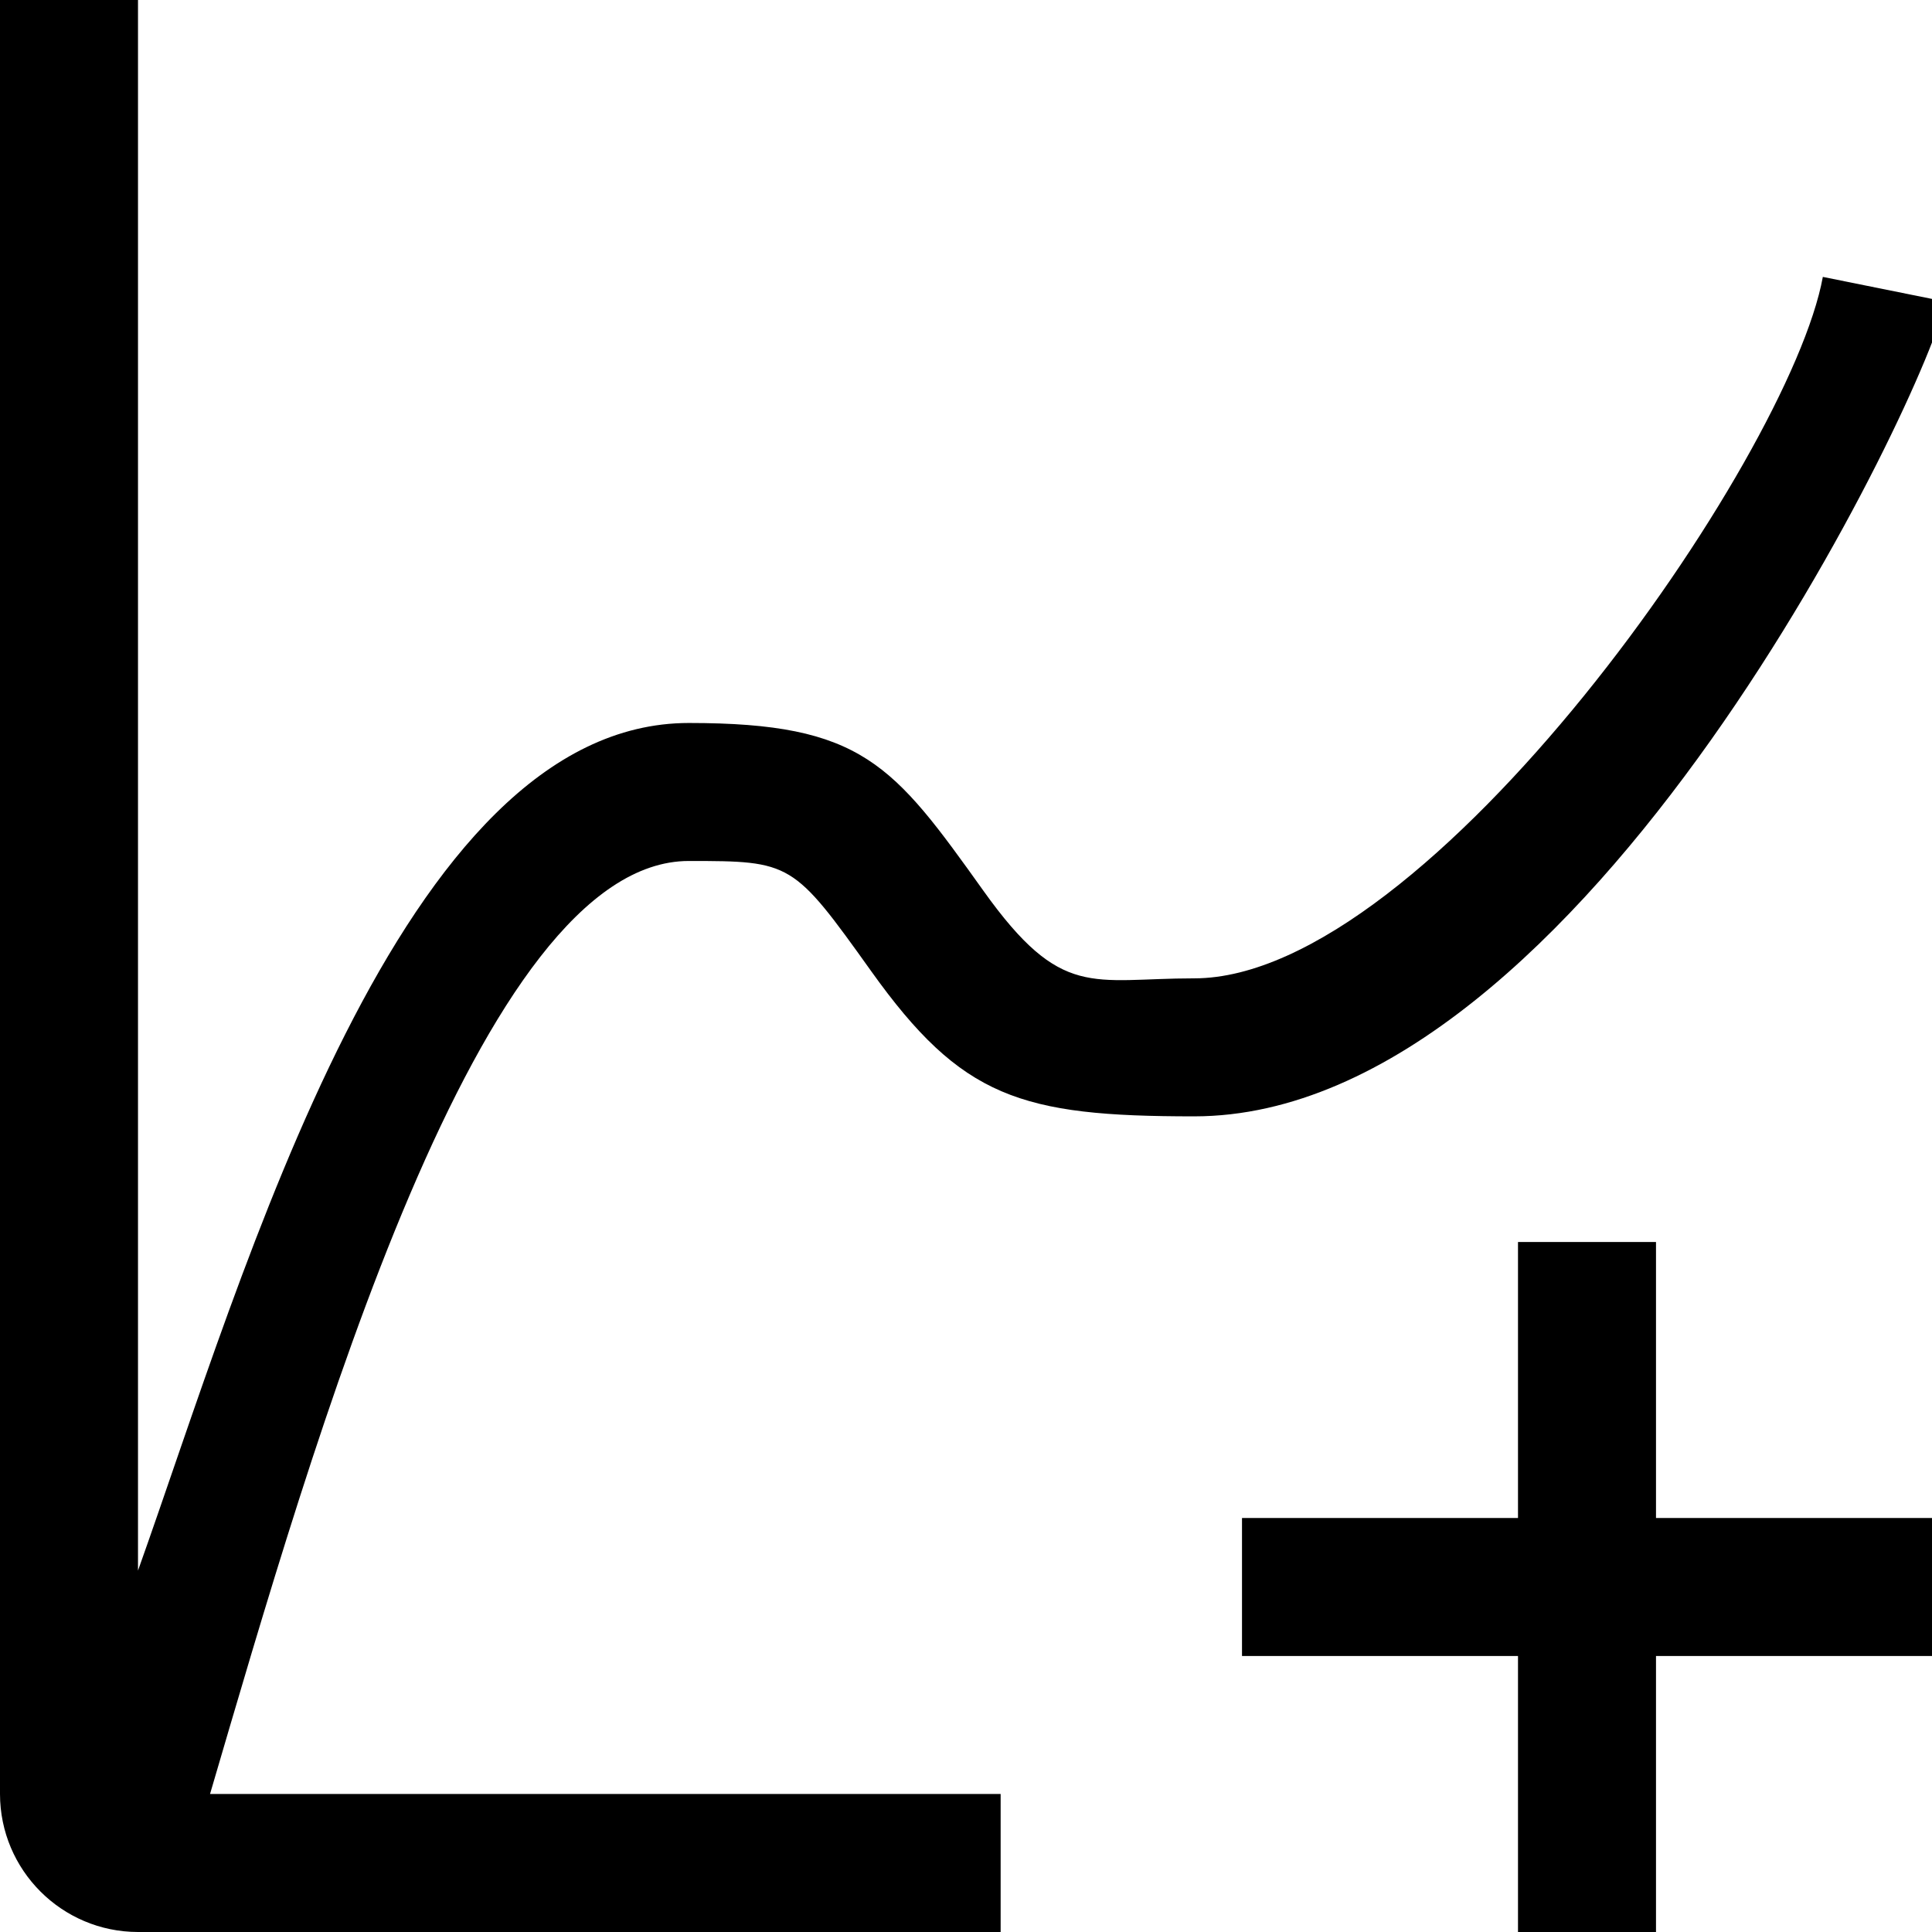
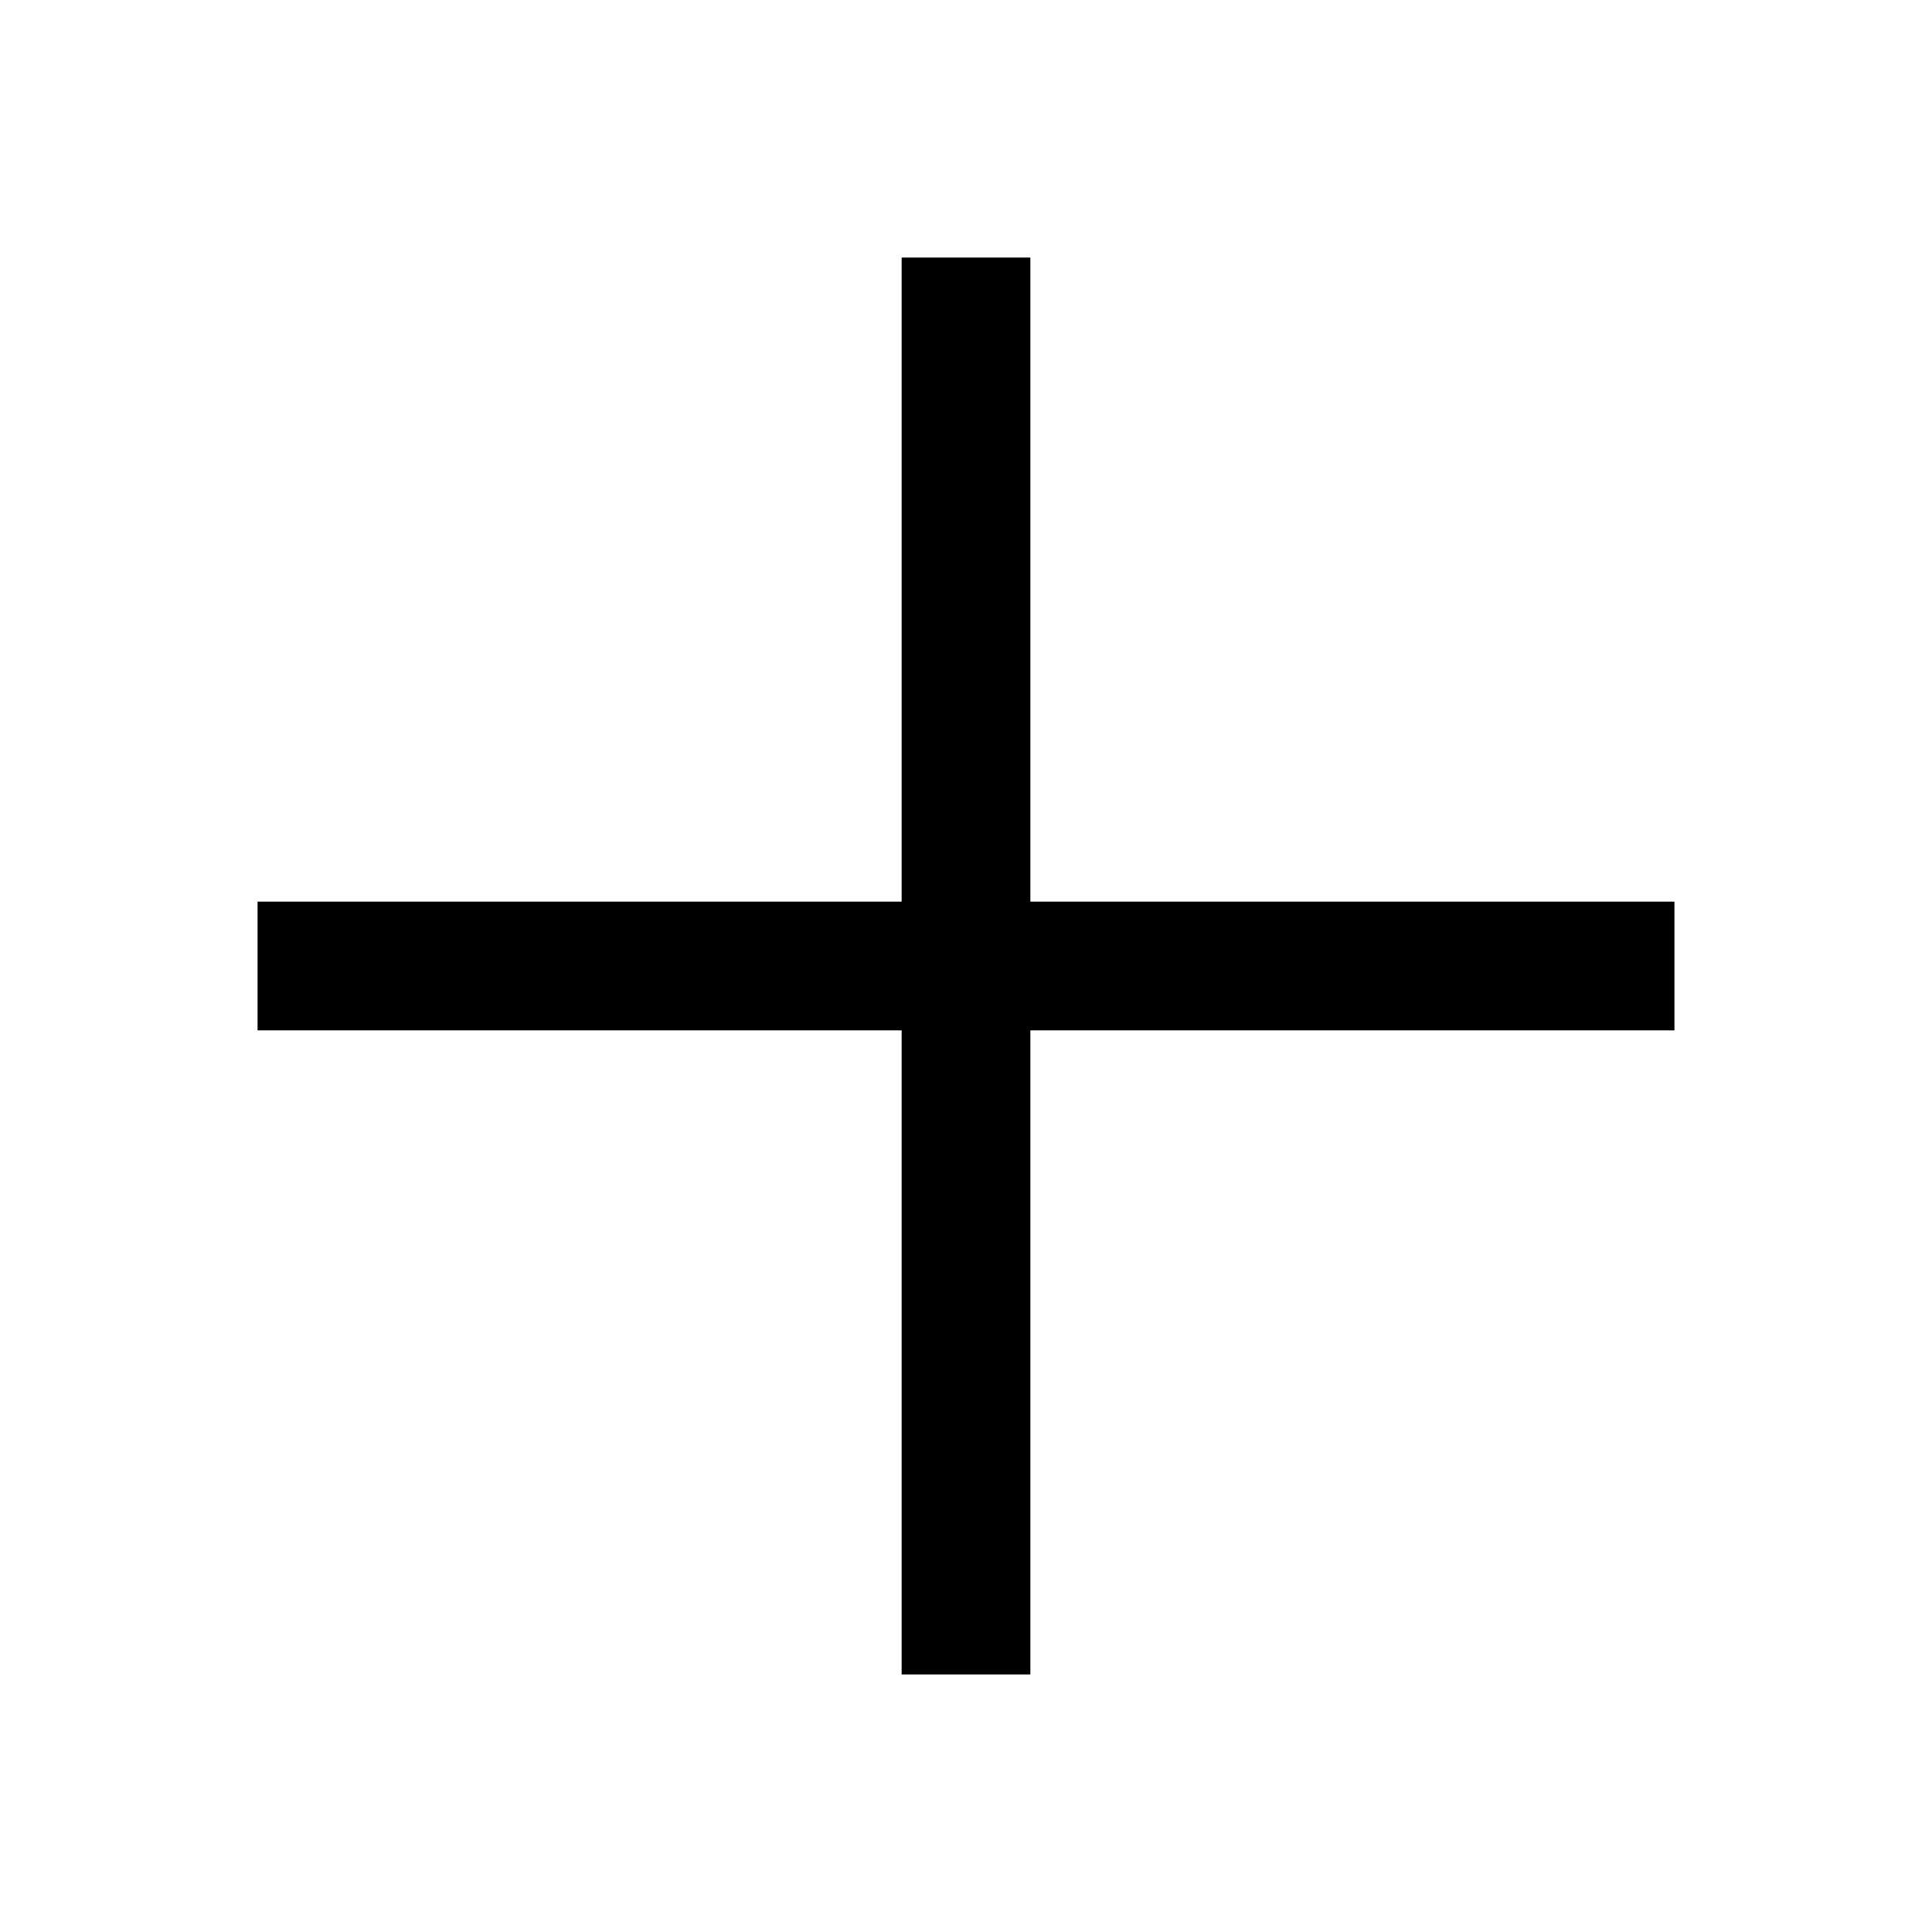
- <svg xmlns="http://www.w3.org/2000/svg" id="icon" width="32" height="32" viewBox="2 2 28 28" version="1.1">
+ <svg xmlns="http://www.w3.org/2000/svg" id="icon" width="32" height="32" viewBox="1 1 30 30" version="1.1">
  <defs id="defs1">
    <style id="style1">
      .cls-1 {
        fill: none;
      }
    </style>
  </defs>
-   <path d="m 11.983,14.478 c 1.485,0 1.511,0.012 2.643,1.597 1.312,1.837 2.166,2.104 4.68,2.104 5.671,0 10.667,-10.598 10.887,-11.808 l -1.775,-0.358 c -0.482,2.641 -5.717,10.166 -9.111,10.166 -1.485,0 -1.921,0.318 -3.053,-1.267 -1.312,-1.837 -1.755,-2.434 -4.27,-2.434 C 7.797,12.478 5.555,20.404 4,24.762 V 2 H 2 v 26 c 0.001,1.104 0.896,1.999 2,2 H 16.502 V 28 H 5.044 C 6.554,22.857 8.946,14.478 11.983,14.478 Z" id="path1" />
-   <rect id="_Transparent_Rectangle_" data-name="&lt;Transparent Rectangle&gt;" class="cls-1" width="32" height="32" x="0" y="0" />
-   <polygon points="31,24 27,24 27,20 25,20 25,24 21,24 21,26 25,26 25,30 27,30 27,26 31,26 " id="polygon1" transform="translate(-1)" />
+   <polygon points="5,15 5,17 15,17 15,27 17,27 17,17 27,17 27,15 17,15 17,5 15,5 15,15 " id="polygon1" />
+   <rect id="_Transparent_Rectangle_" data-name="&amp;lt;Transparent Rectangle&amp;gt;" class="cls-1" width="32" height="32" x="0" y="0" />
</svg>
